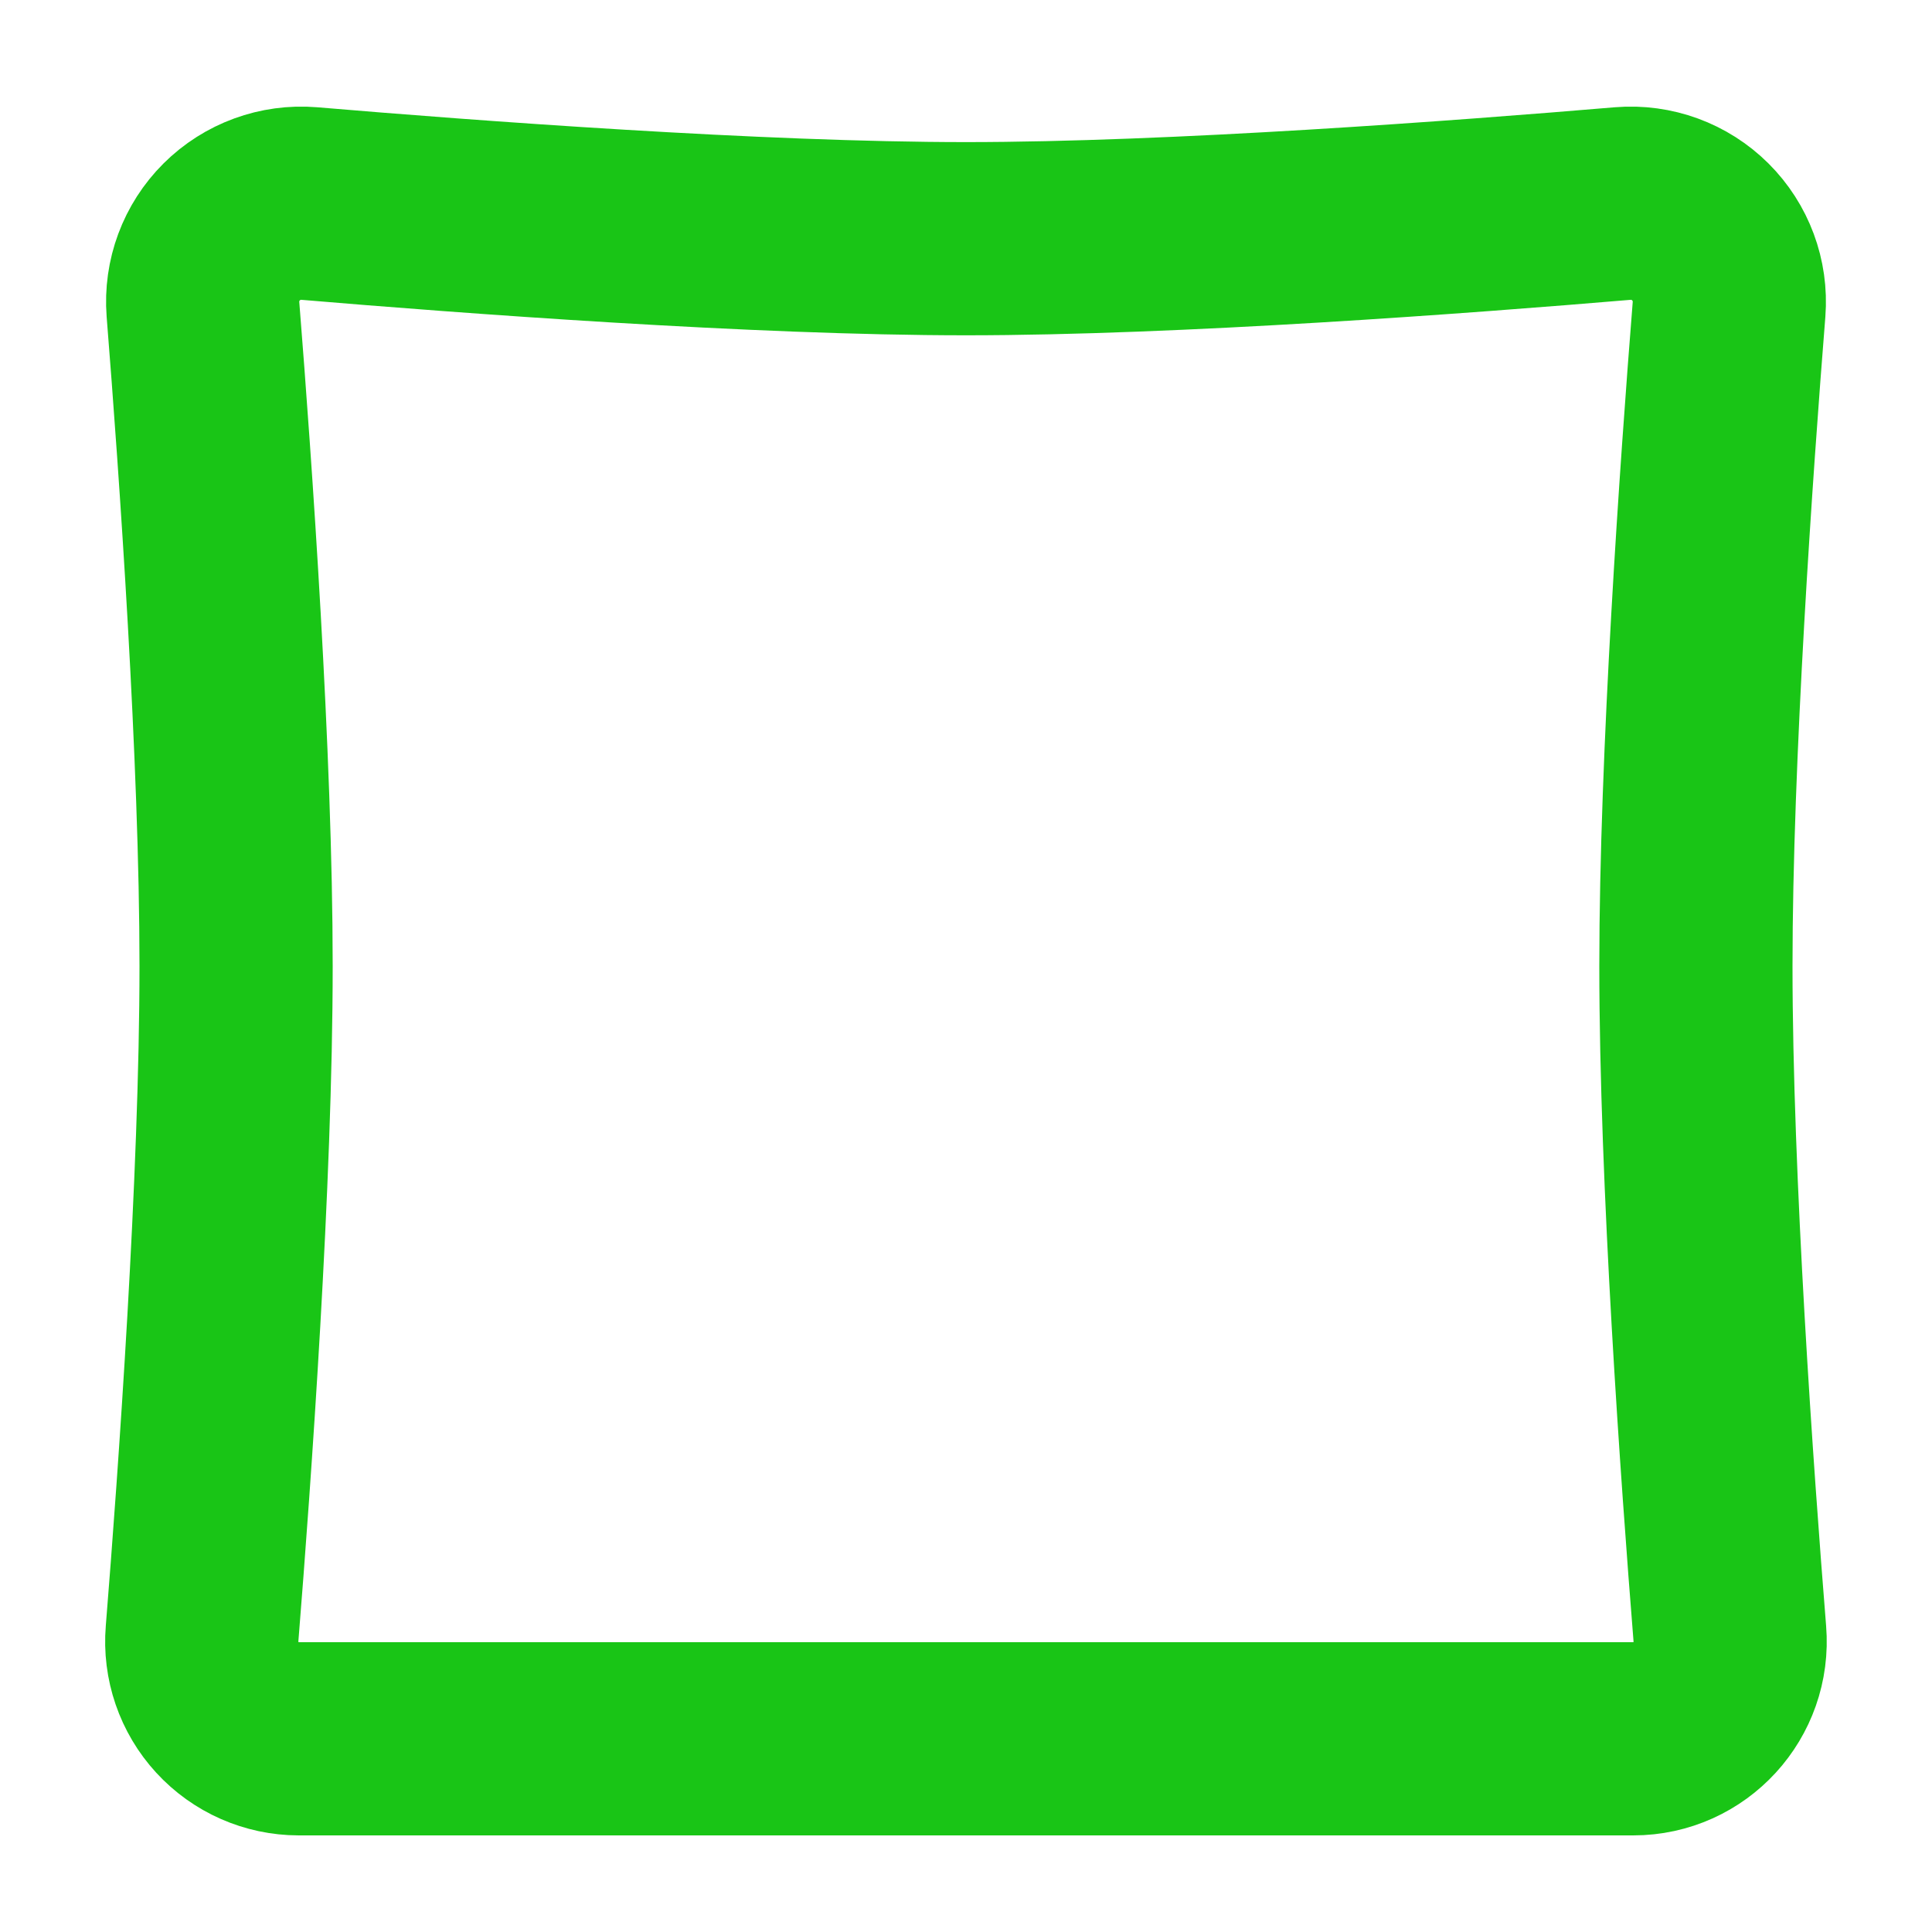
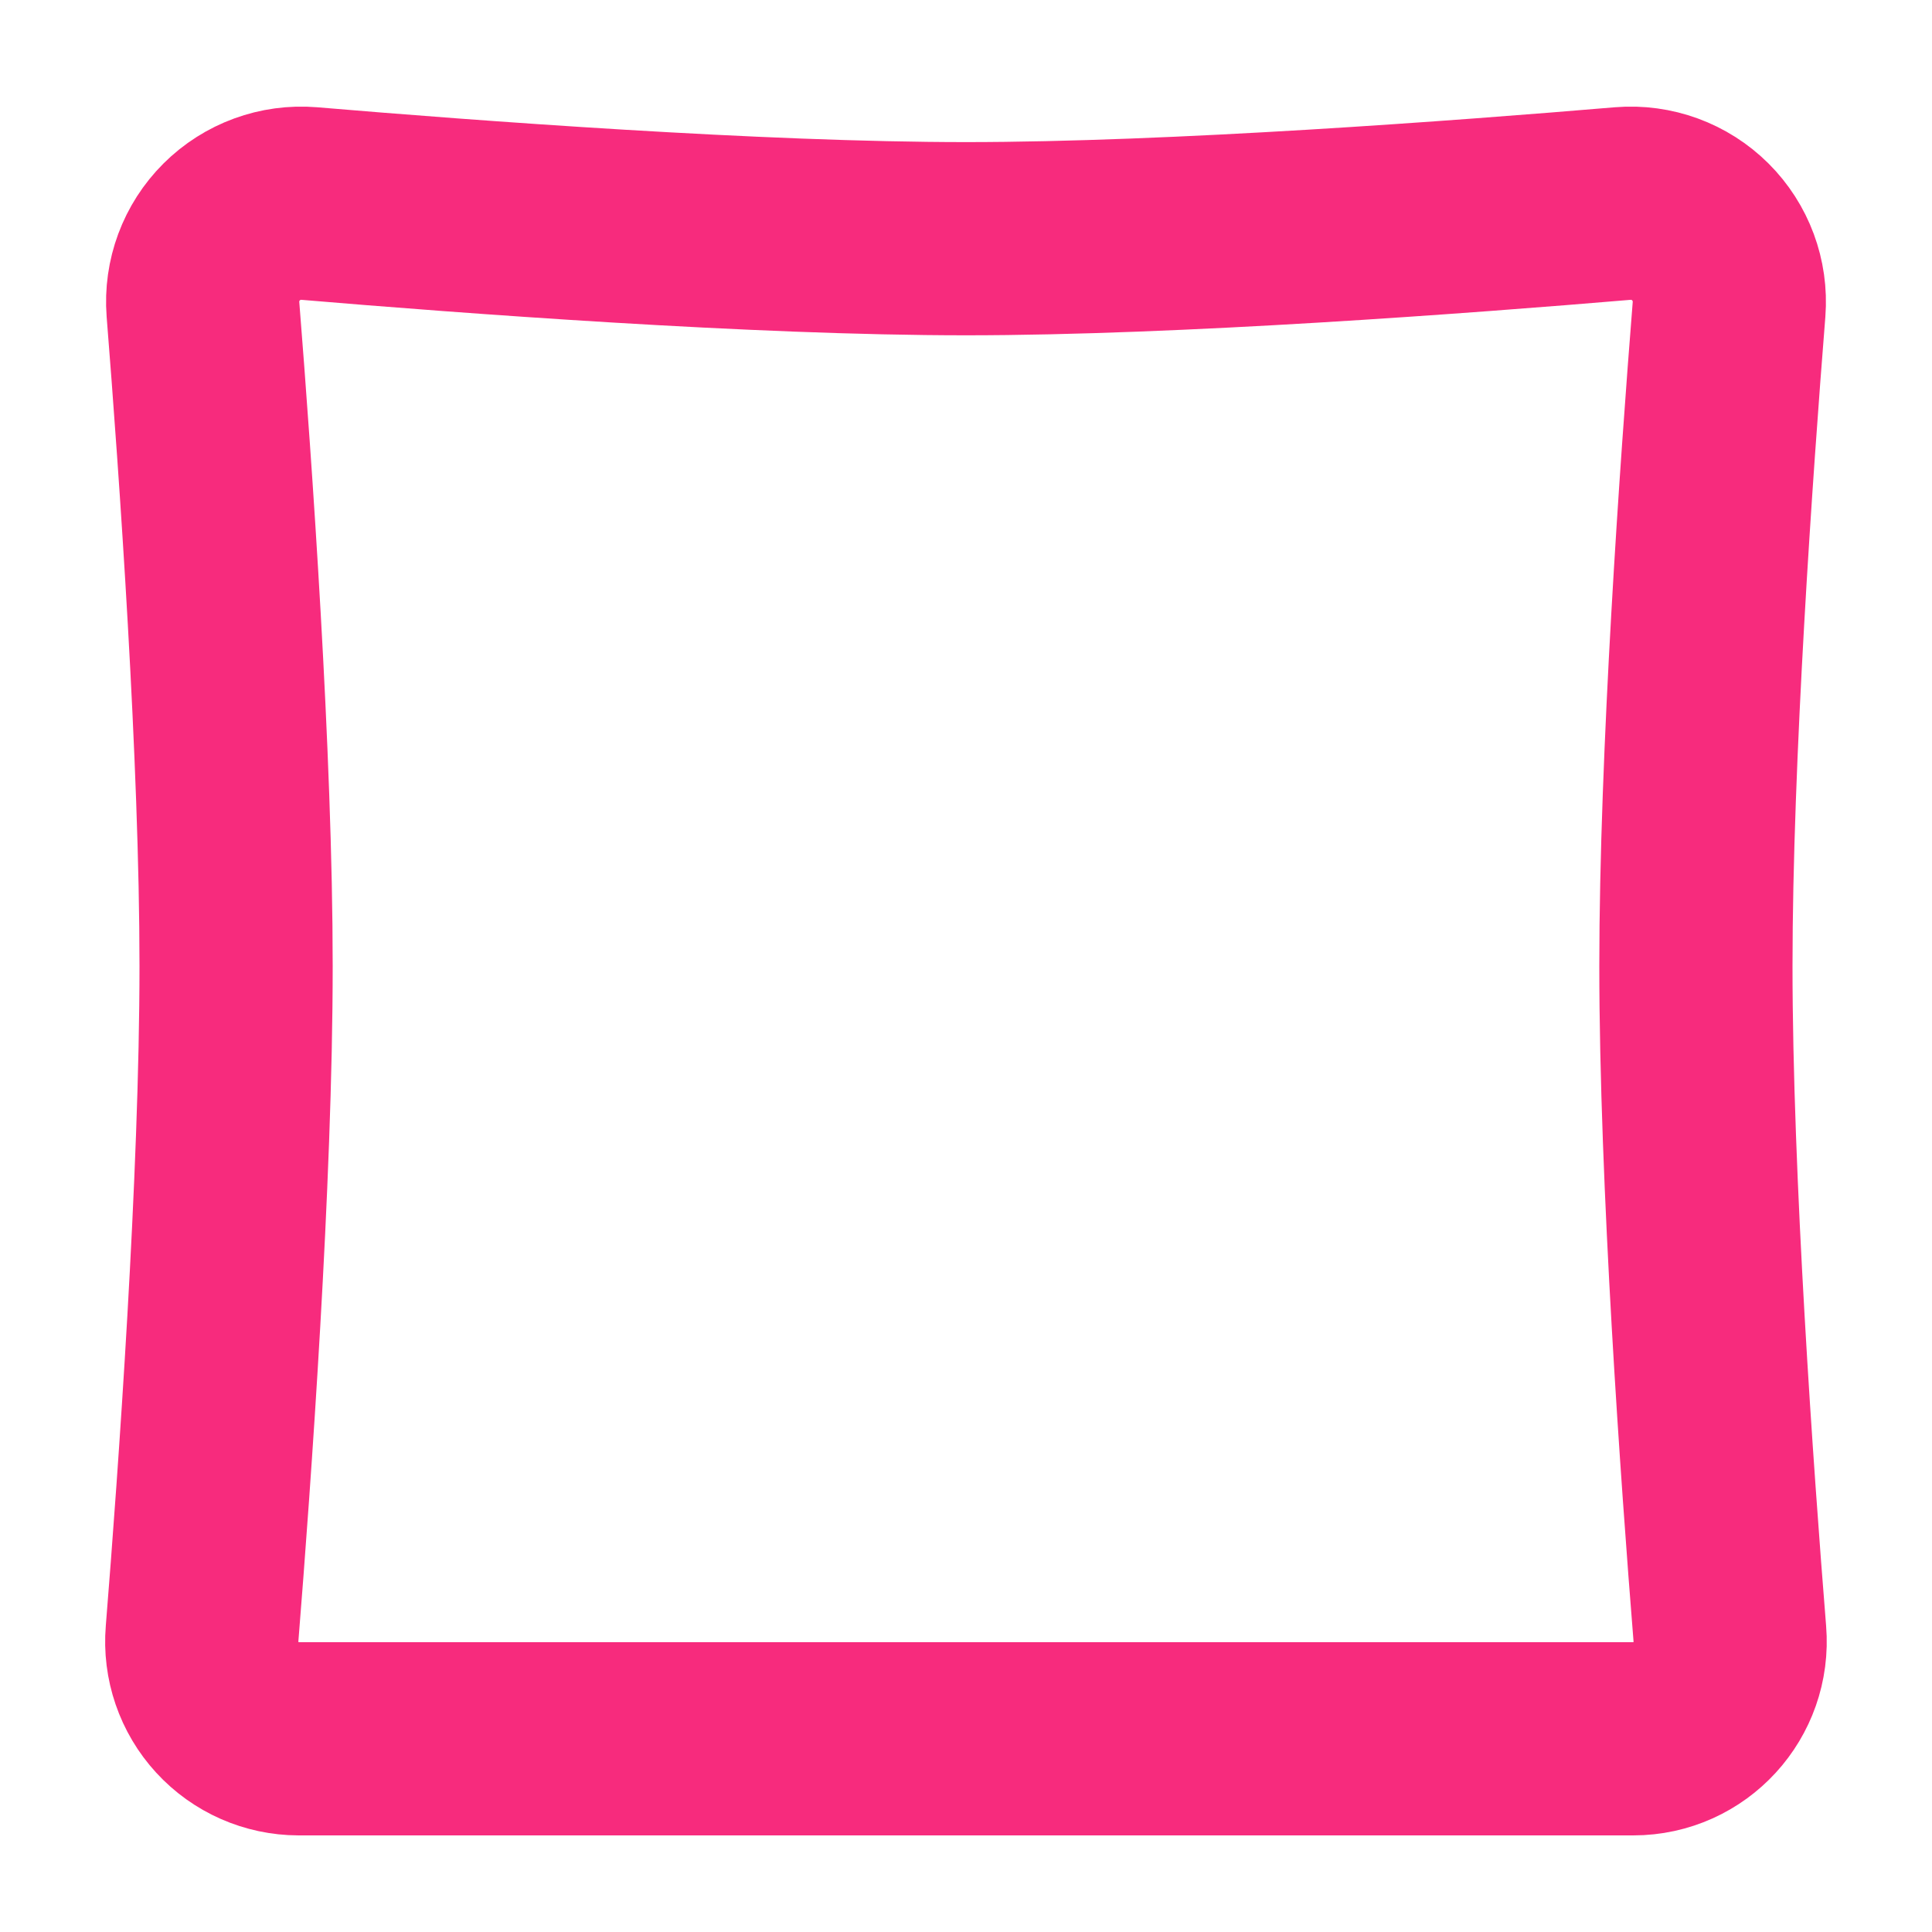
<svg xmlns="http://www.w3.org/2000/svg" width="800px" height="800px" viewBox="0 0 20 20" fill="none">
  <g id="SVGRepo_bgCarrier" stroke-width="0" />
  <g id="SVGRepo_tracerCarrier" stroke-linecap="round" stroke-linejoin="round" />
  <g id="SVGRepo_iconCarrier">
-     <path stroke="#19c516" stroke-width="2" d="M2.444 10c0 2.209-.222 5.293-.352 6.91A1.006 1.006 0 003.093 18h13.814c.588 0 1.048-.503 1-1.09-.13-1.617-.351-4.701-.351-6.91 0-2.158.212-5.153.343-6.798a1.02 1.02 0 00-1.1-1.095c-1.646.139-4.64.364-6.799.364-2.159 0-5.154-.225-6.799-.364a1.02 1.02 0 00-1.1 1.095c.131 1.645.343 4.64.343 6.798z" />
+     <path stroke="#f72b7d" stroke-width="2" d="M2.444 10c0 2.209-.222 5.293-.352 6.91A1.006 1.006 0 003.093 18h13.814c.588 0 1.048-.503 1-1.09-.13-1.617-.351-4.701-.351-6.91 0-2.158.212-5.153.343-6.798a1.02 1.02 0 00-1.1-1.095c-1.646.139-4.64.364-6.799.364-2.159 0-5.154-.225-6.799-.364a1.02 1.02 0 00-1.1 1.095c.131 1.645.343 4.64.343 6.798z" />
  </g>
</svg>
